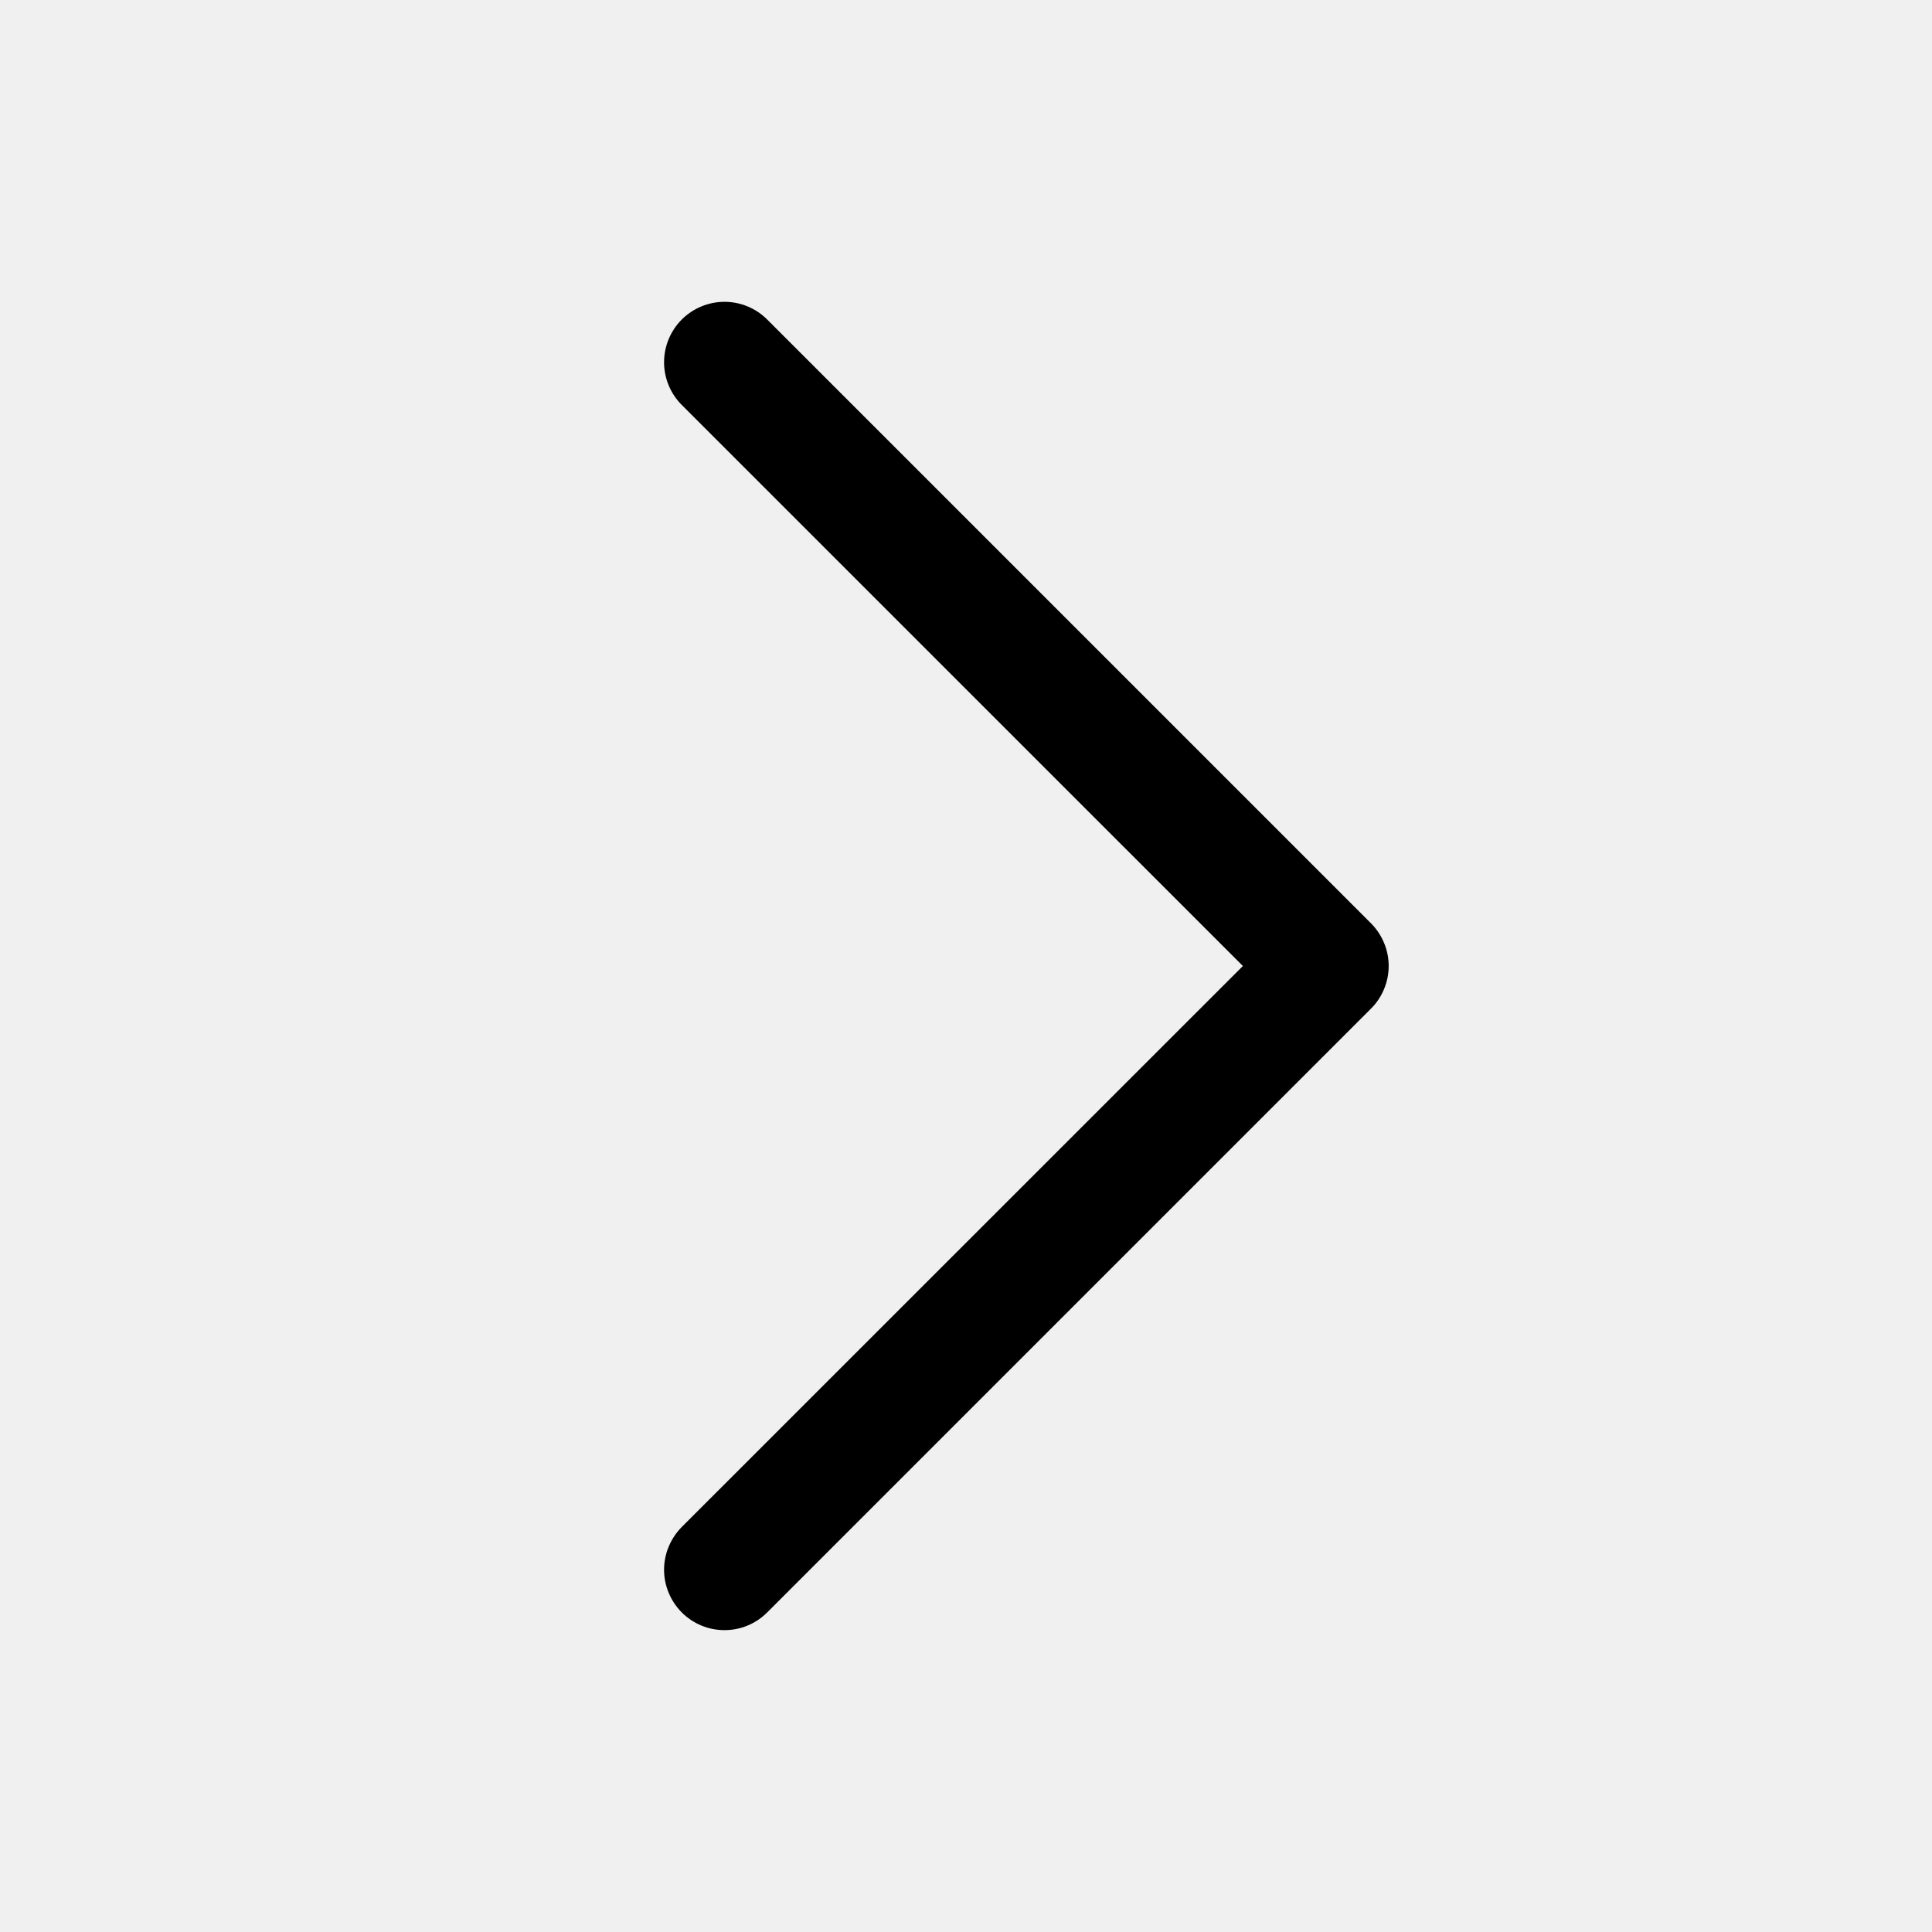
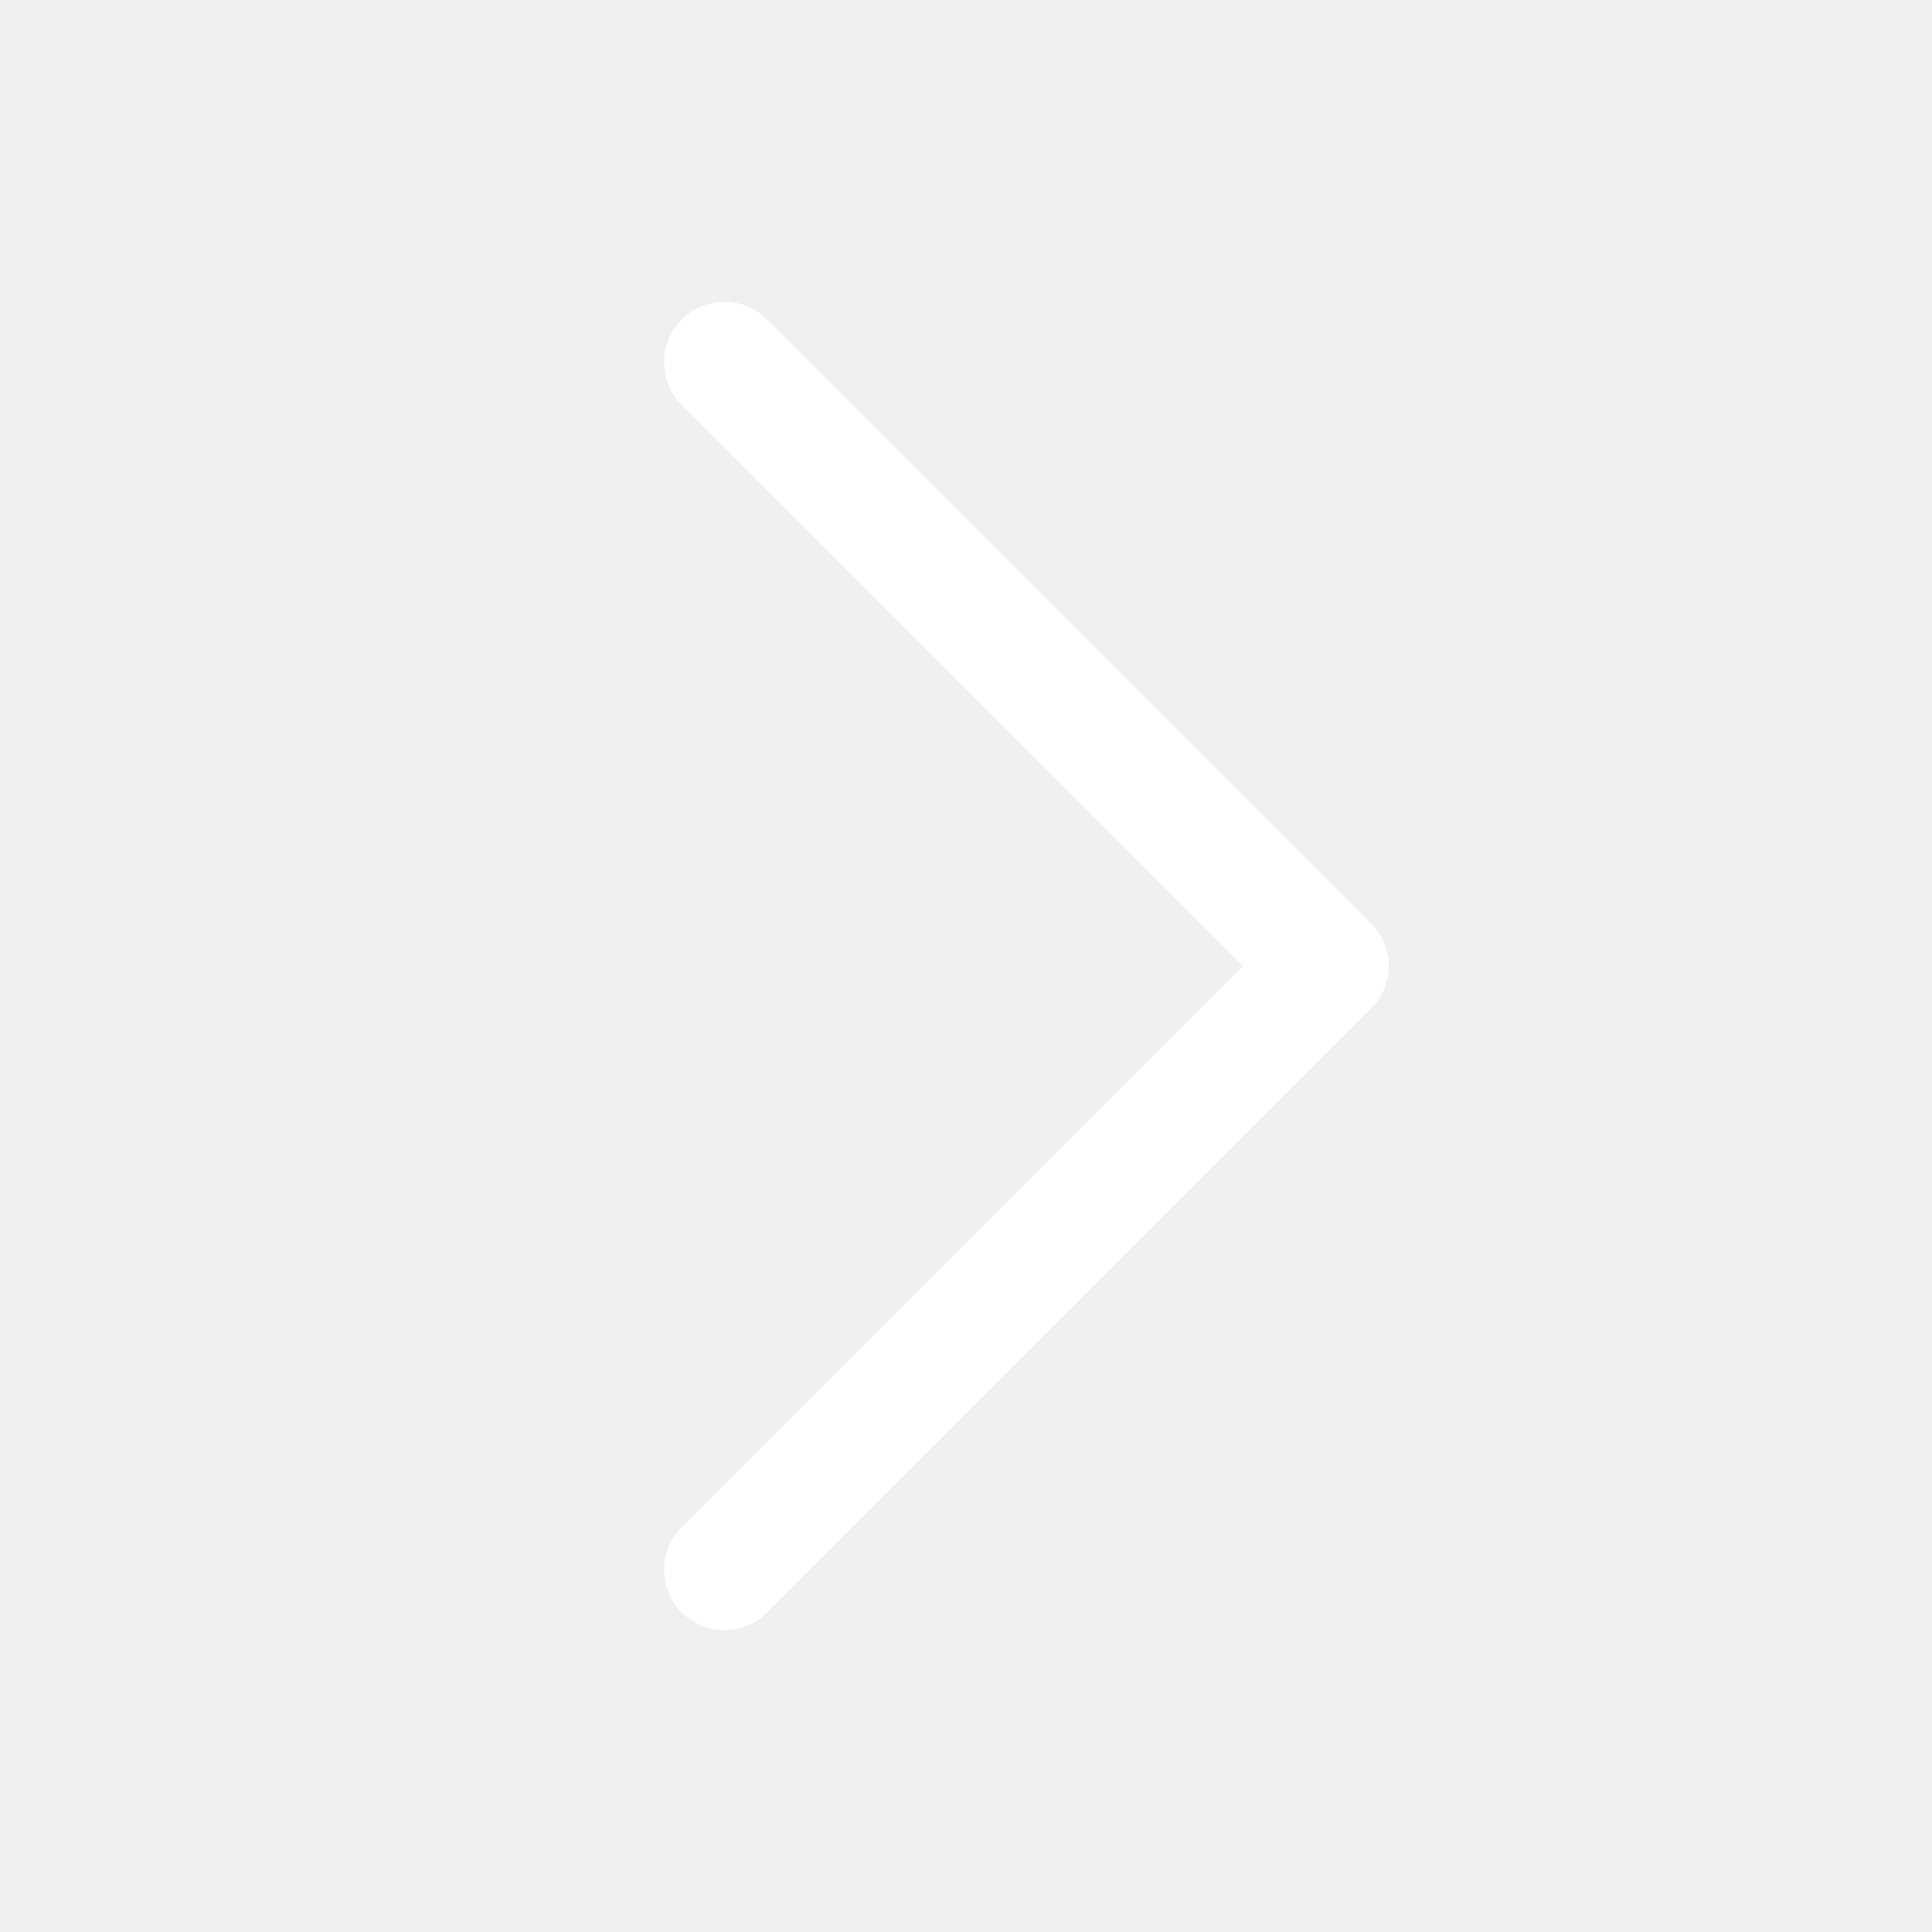
<svg xmlns="http://www.w3.org/2000/svg" width="32" height="32" viewBox="0 0 32 32" fill="none">
-   <path d="M22.707 16.707L12.707 26.707C12.614 26.8 12.504 26.874 12.383 26.924C12.261 26.975 12.131 27 12 27C11.869 27 11.738 26.975 11.617 26.924C11.496 26.874 11.385 26.8 11.292 26.707C11.2 26.614 11.126 26.504 11.076 26.383C11.025 26.261 10.999 26.131 10.999 26C10.999 25.869 11.025 25.738 11.076 25.617C11.126 25.496 11.2 25.385 11.292 25.292L20.586 16L11.292 6.707C11.105 6.52 10.999 6.265 10.999 6C10.999 5.735 11.105 5.48 11.292 5.292C11.48 5.105 11.735 4.999 12 4.999C12.265 4.999 12.52 5.105 12.707 5.292L22.707 15.292C22.8 15.385 22.874 15.496 22.924 15.617C22.975 15.738 23.001 15.868 23.001 16C23.001 16.131 22.975 16.262 22.924 16.383C22.874 16.504 22.8 16.615 22.707 16.707Z" fill="black" />
+   <path d="M22.707 16.707L12.707 26.707C12.614 26.8 12.504 26.874 12.383 26.924C12.261 26.975 12.131 27 12 27C11.869 27 11.738 26.975 11.617 26.924C11.496 26.874 11.385 26.8 11.292 26.707C11.2 26.614 11.126 26.504 11.076 26.383C11.025 26.261 10.999 26.131 10.999 26C10.999 25.869 11.025 25.738 11.076 25.617C11.126 25.496 11.2 25.385 11.292 25.292L20.586 16L11.292 6.707C11.105 6.52 10.999 6.265 10.999 6C10.999 5.735 11.105 5.48 11.292 5.292C11.48 5.105 11.735 4.999 12 4.999C12.265 4.999 12.52 5.105 12.707 5.292L22.707 15.292C22.8 15.385 22.874 15.496 22.924 15.617C22.975 15.738 23.001 15.868 23.001 16C23.001 16.131 22.975 16.262 22.924 16.383C22.874 16.504 22.8 16.615 22.707 16.707Z" fill="#FFF" />
</svg>
